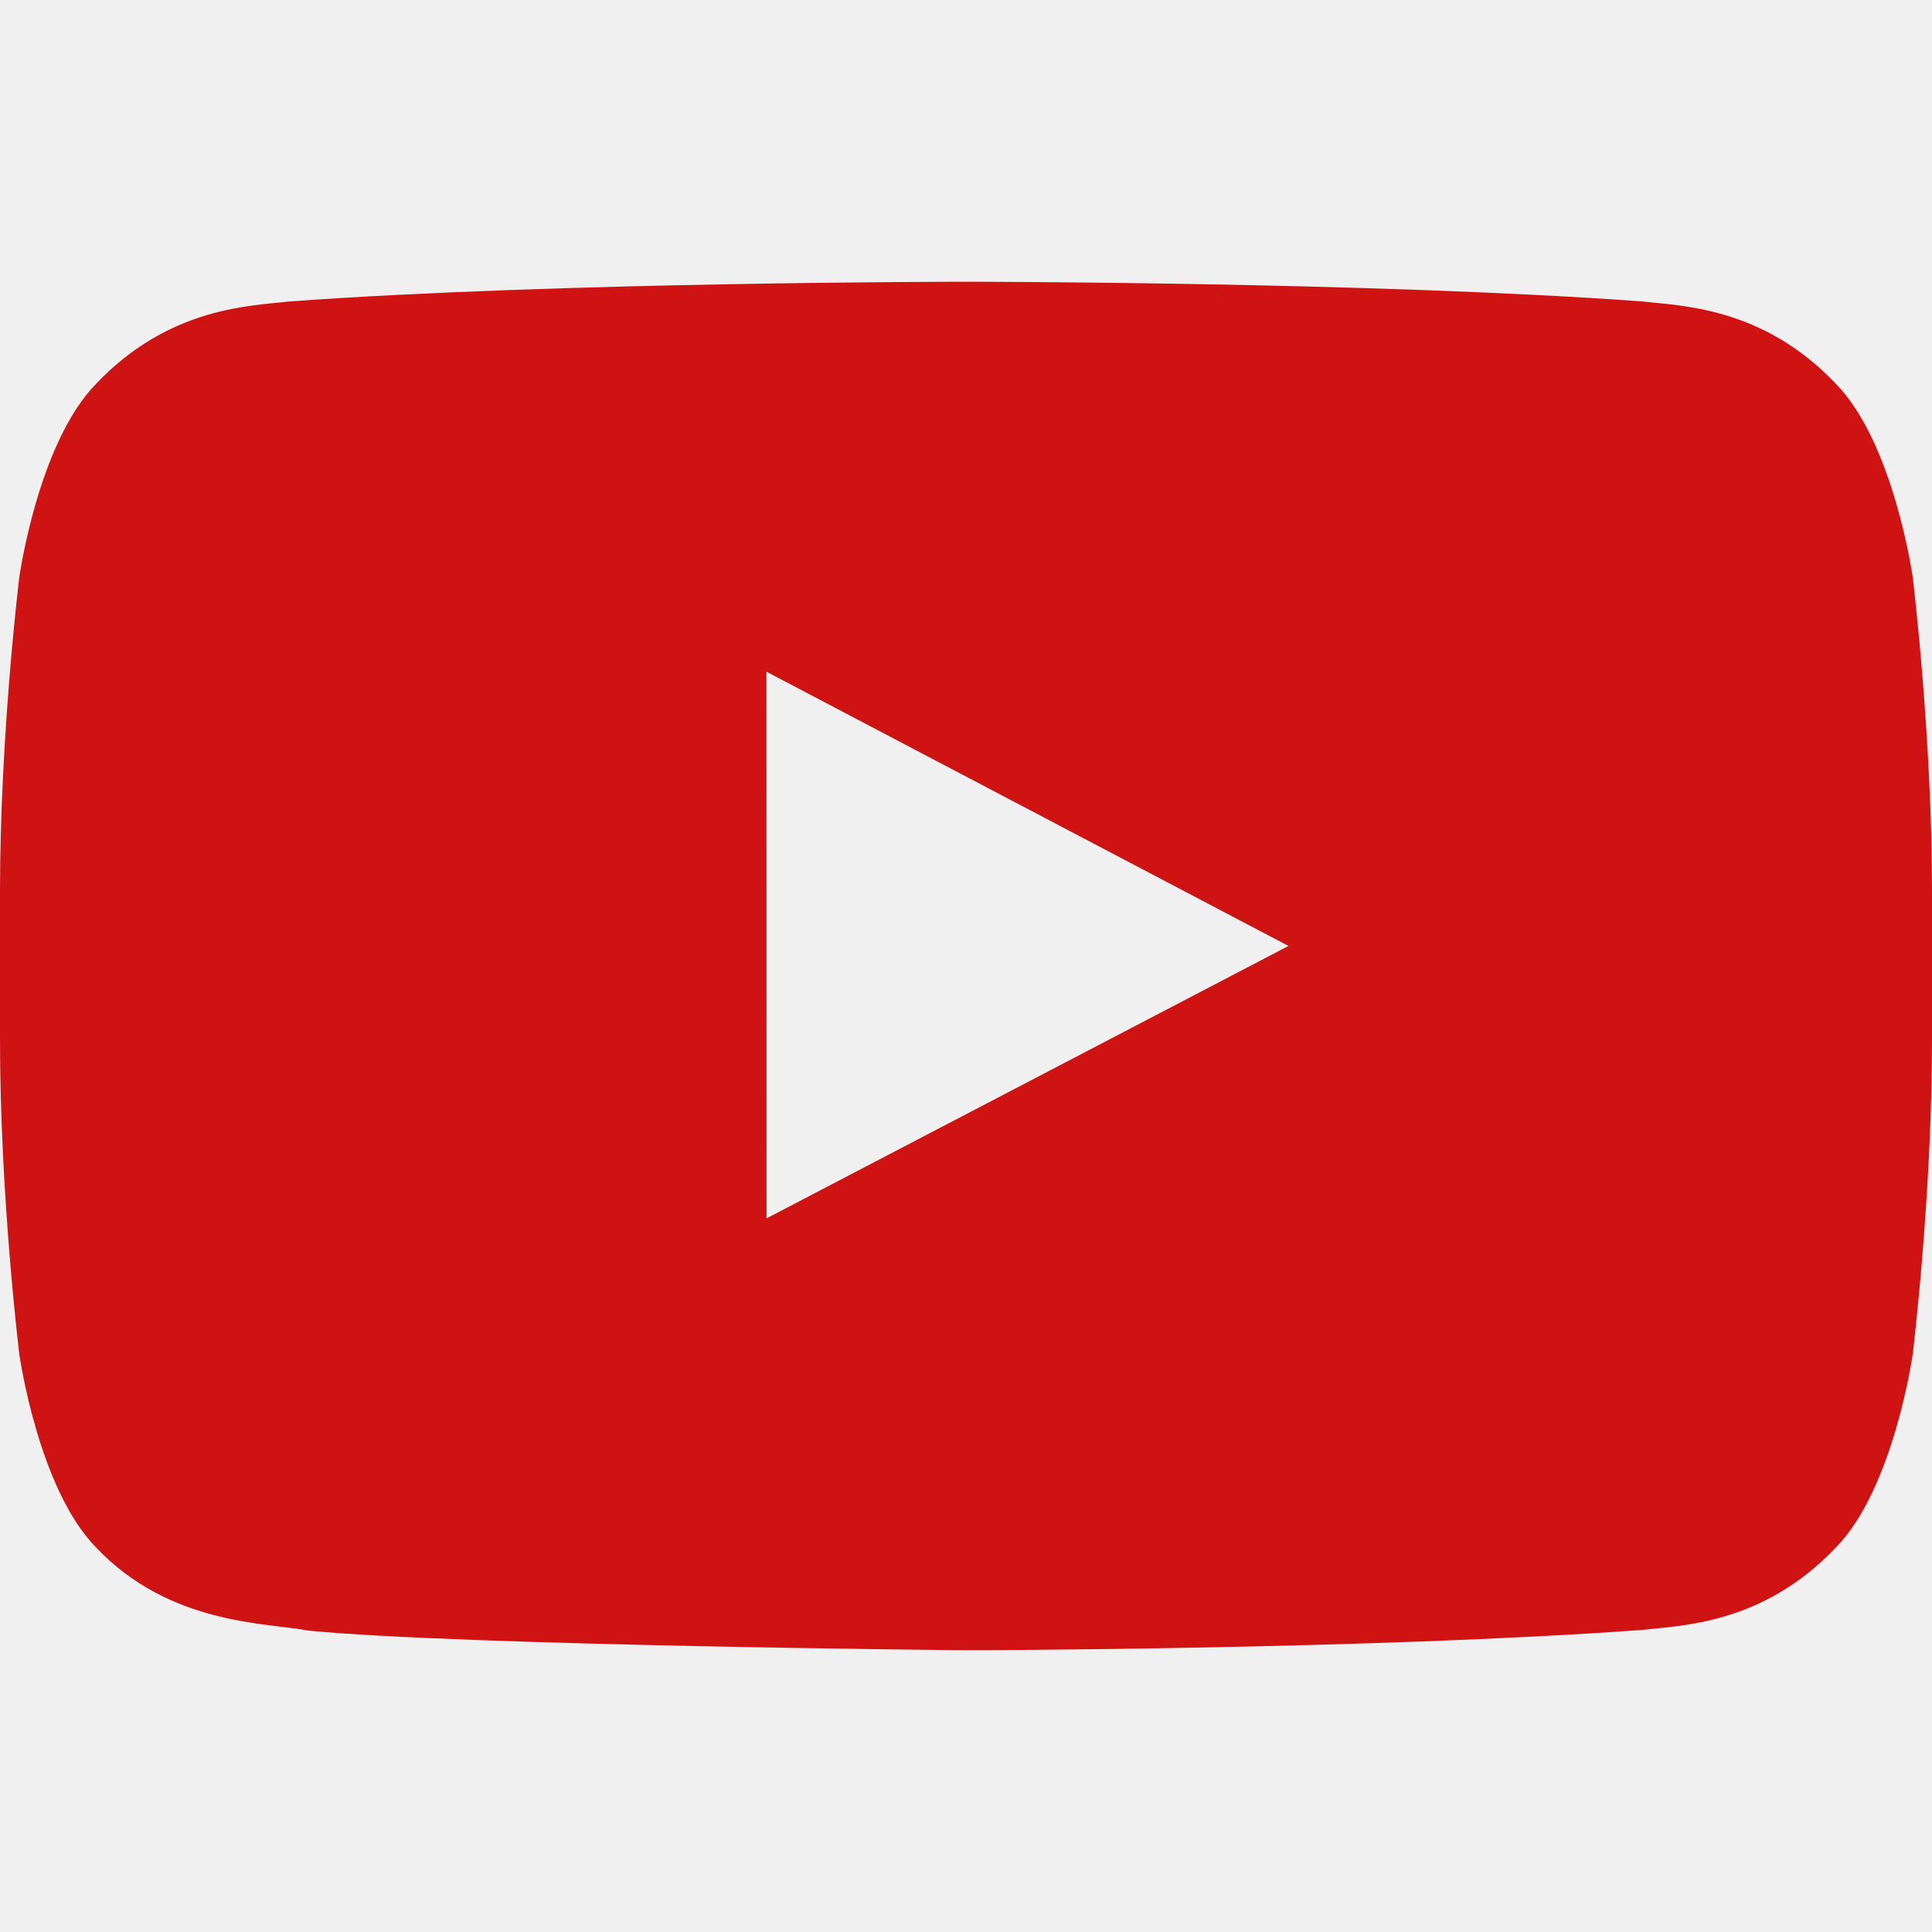
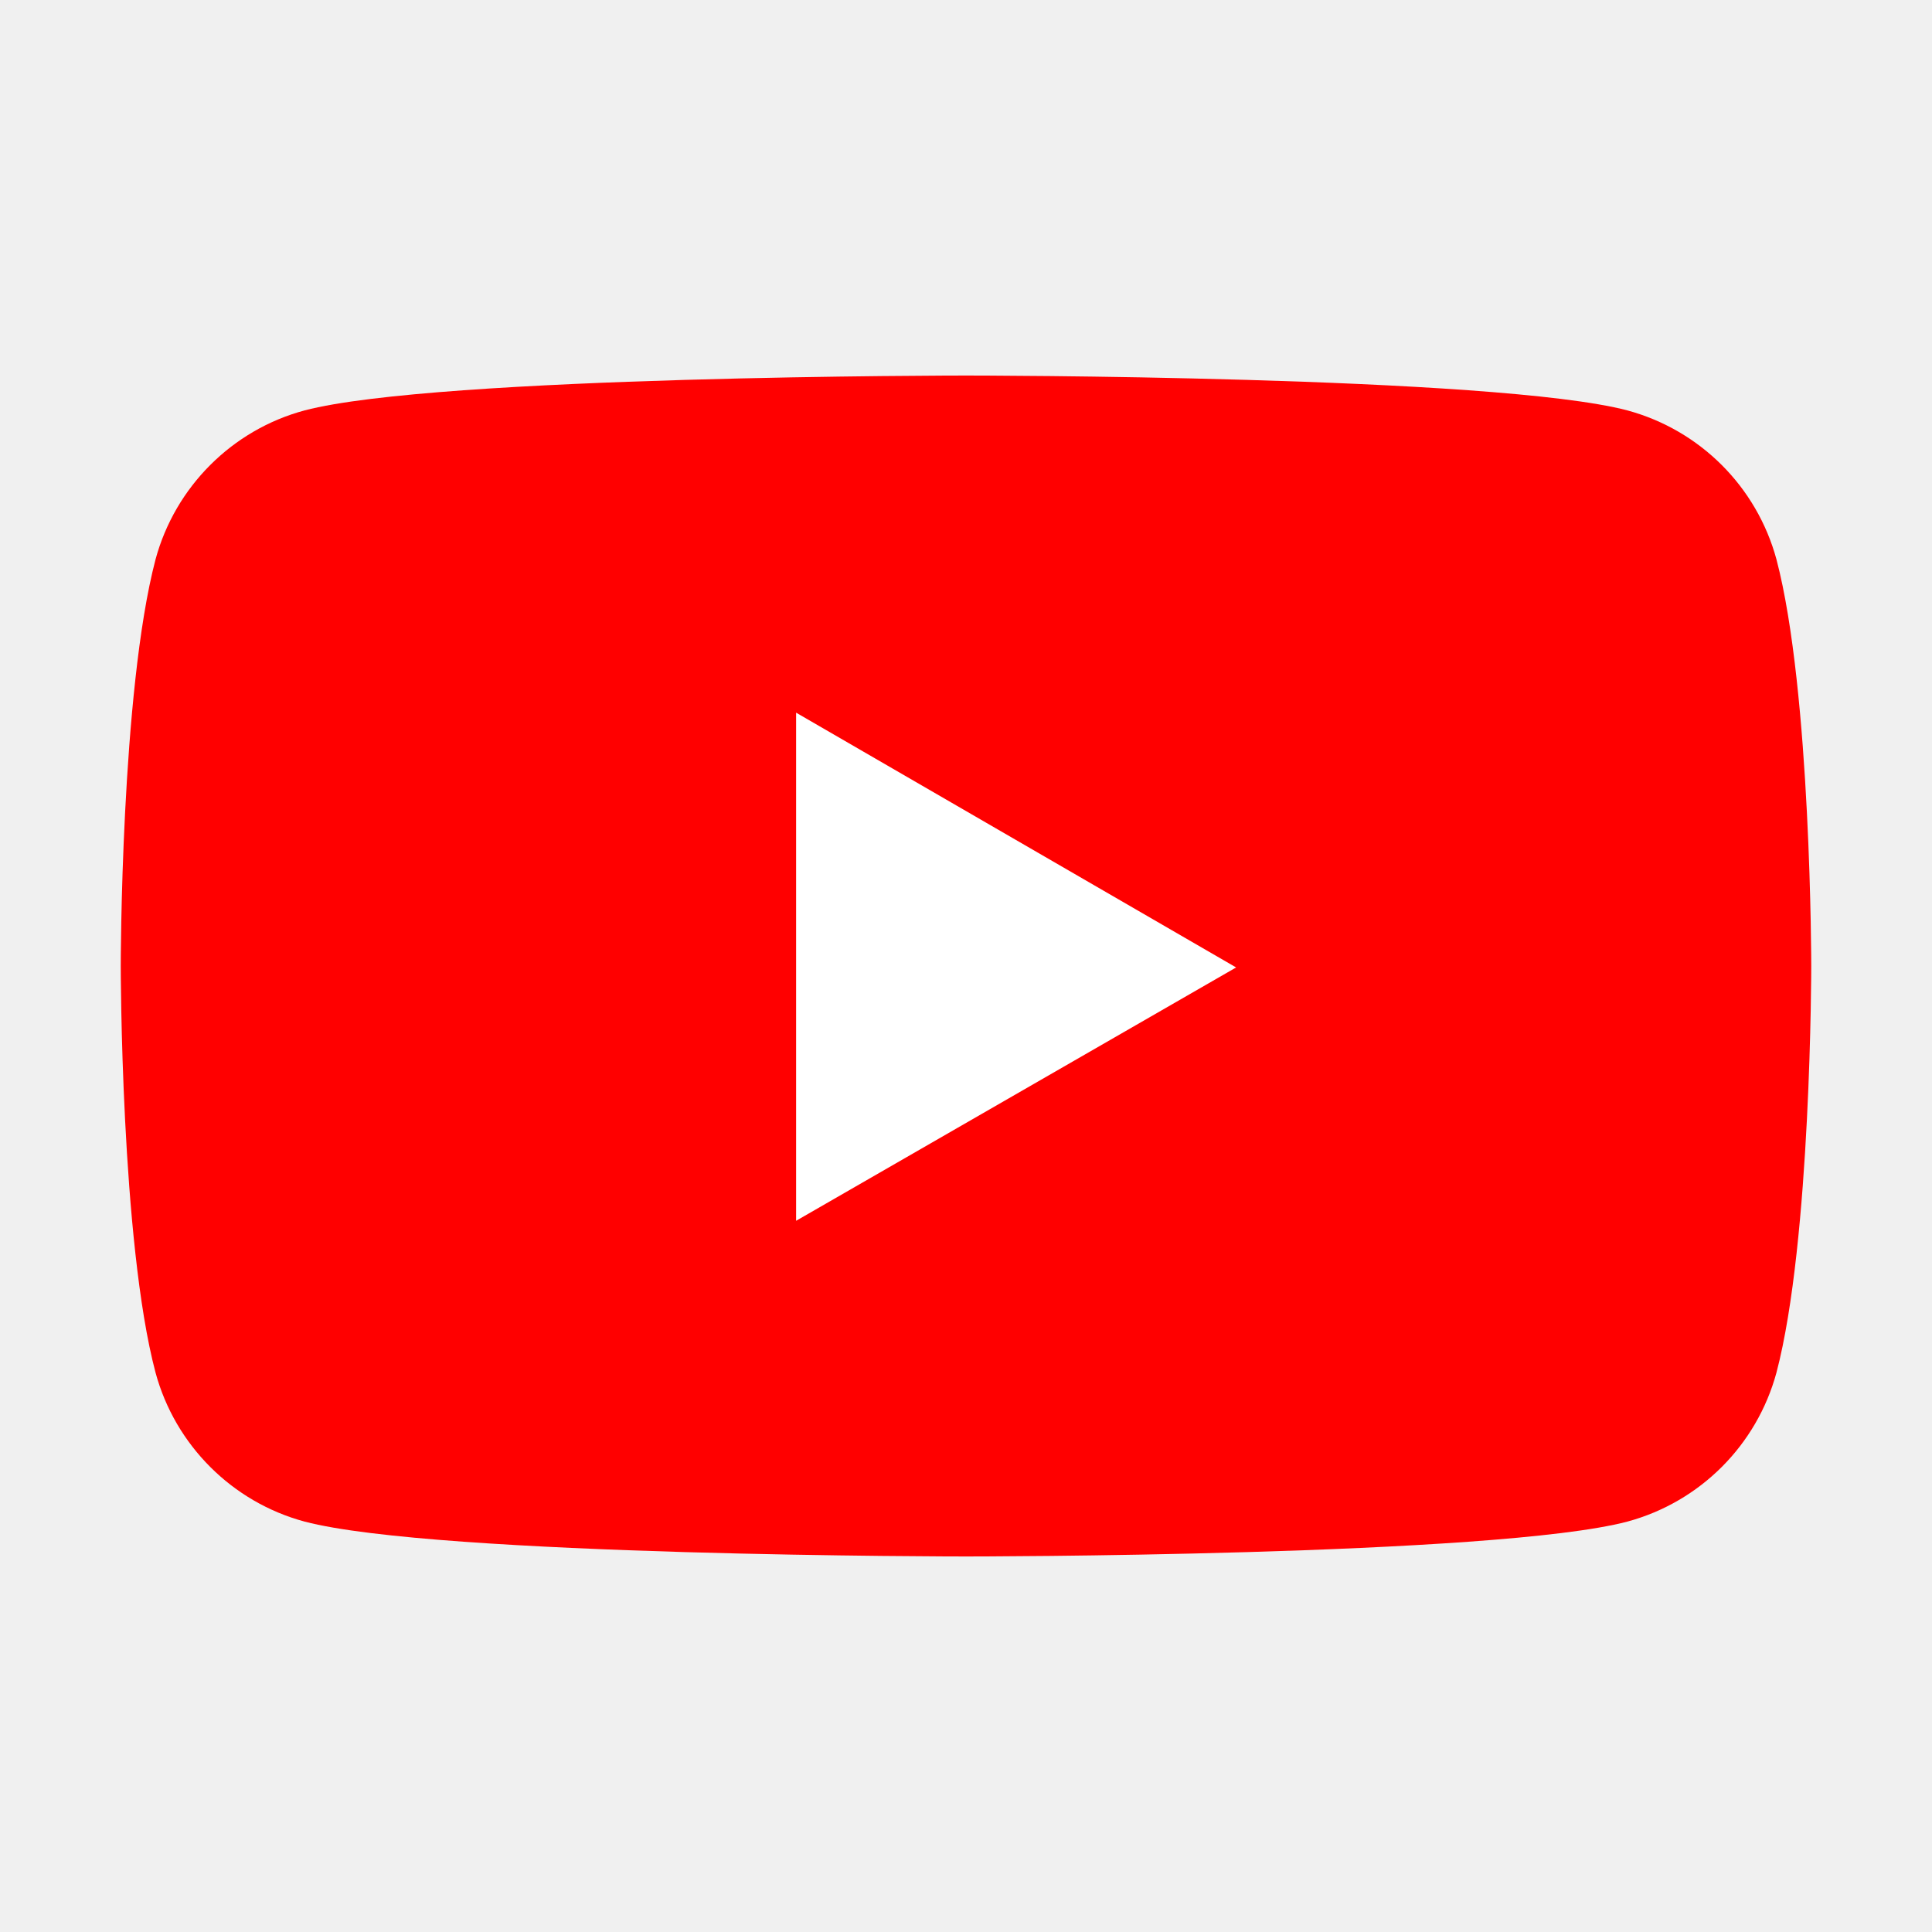
- <svg xmlns="http://www.w3.org/2000/svg" width="800px" height="800px" viewBox="0 -7 48 48" version="1.1">
-   <defs>
- 
- </defs>
-   <g id="Icons" stroke="none" stroke-width="1" fill="none" fill-rule="evenodd">
-     <g id="Color-" transform="translate(-200, -368)" fill="#CE1312">
-       <path d="M219.044,391.27 L219.042,377.688 L232.012,384.502 L219.044,391.27 Z M247.52,375.334 C247.52,375.334 247.05,372.003 245.612,370.536 C243.786,368.61 241.74,368.601 240.803,368.489 C234.086,368 224.011,368 224.011,368 L223.989,368 C223.989,368 213.914,368 207.197,368.489 C206.258,368.601 204.214,368.61 202.387,370.536 C200.948,372.003 200.48,375.334 200.48,375.334 C200.48,375.334 200,379.247 200,383.158 L200,386.826 C200,390.738 200.48,394.649 200.48,394.649 C200.48,394.649 200.948,397.98 202.387,399.447 C204.214,401.373 206.612,401.313 207.68,401.514 C211.52,401.885 224,402 224,402 C224,402 234.086,401.985 240.803,401.495 C241.74,401.382 243.786,401.373 245.612,399.447 C247.05,397.98 247.52,394.649 247.52,394.649 C247.52,394.649 248,390.738 248,386.826 L248,383.158 C248,379.247 247.52,375.334 247.52,375.334 L247.52,375.334 Z" id="Youtube">
- 
- </path>
-     </g>
-   </g>
+ <svg xmlns="http://www.w3.org/2000/svg" width="800px" height="800px" viewBox="0 0 16 16" fill="none">
+   <path fill="red" d="M14.712 4.633a1.754 1.754 0 00-1.234-1.234C12.382 3.11 8 3.11 8 3.11s-4.382 0-5.478.289c-.6.161-1.072.634-1.234 1.234C1 5.728 1 8 1 8s0 2.283.288 3.367c.162.6.635 1.073 1.234 1.234C3.618 12.89 8 12.89 8 12.89s4.382 0 5.478-.289a1.754 1.754 0 001.234-1.234C15 10.272 15 8 15 8s0-2.272-.288-3.367z" />
+   <path fill="#ffffff" d="M6.593 10.11l3.644-2.098-3.644-2.11v4.208z" />
</svg>
